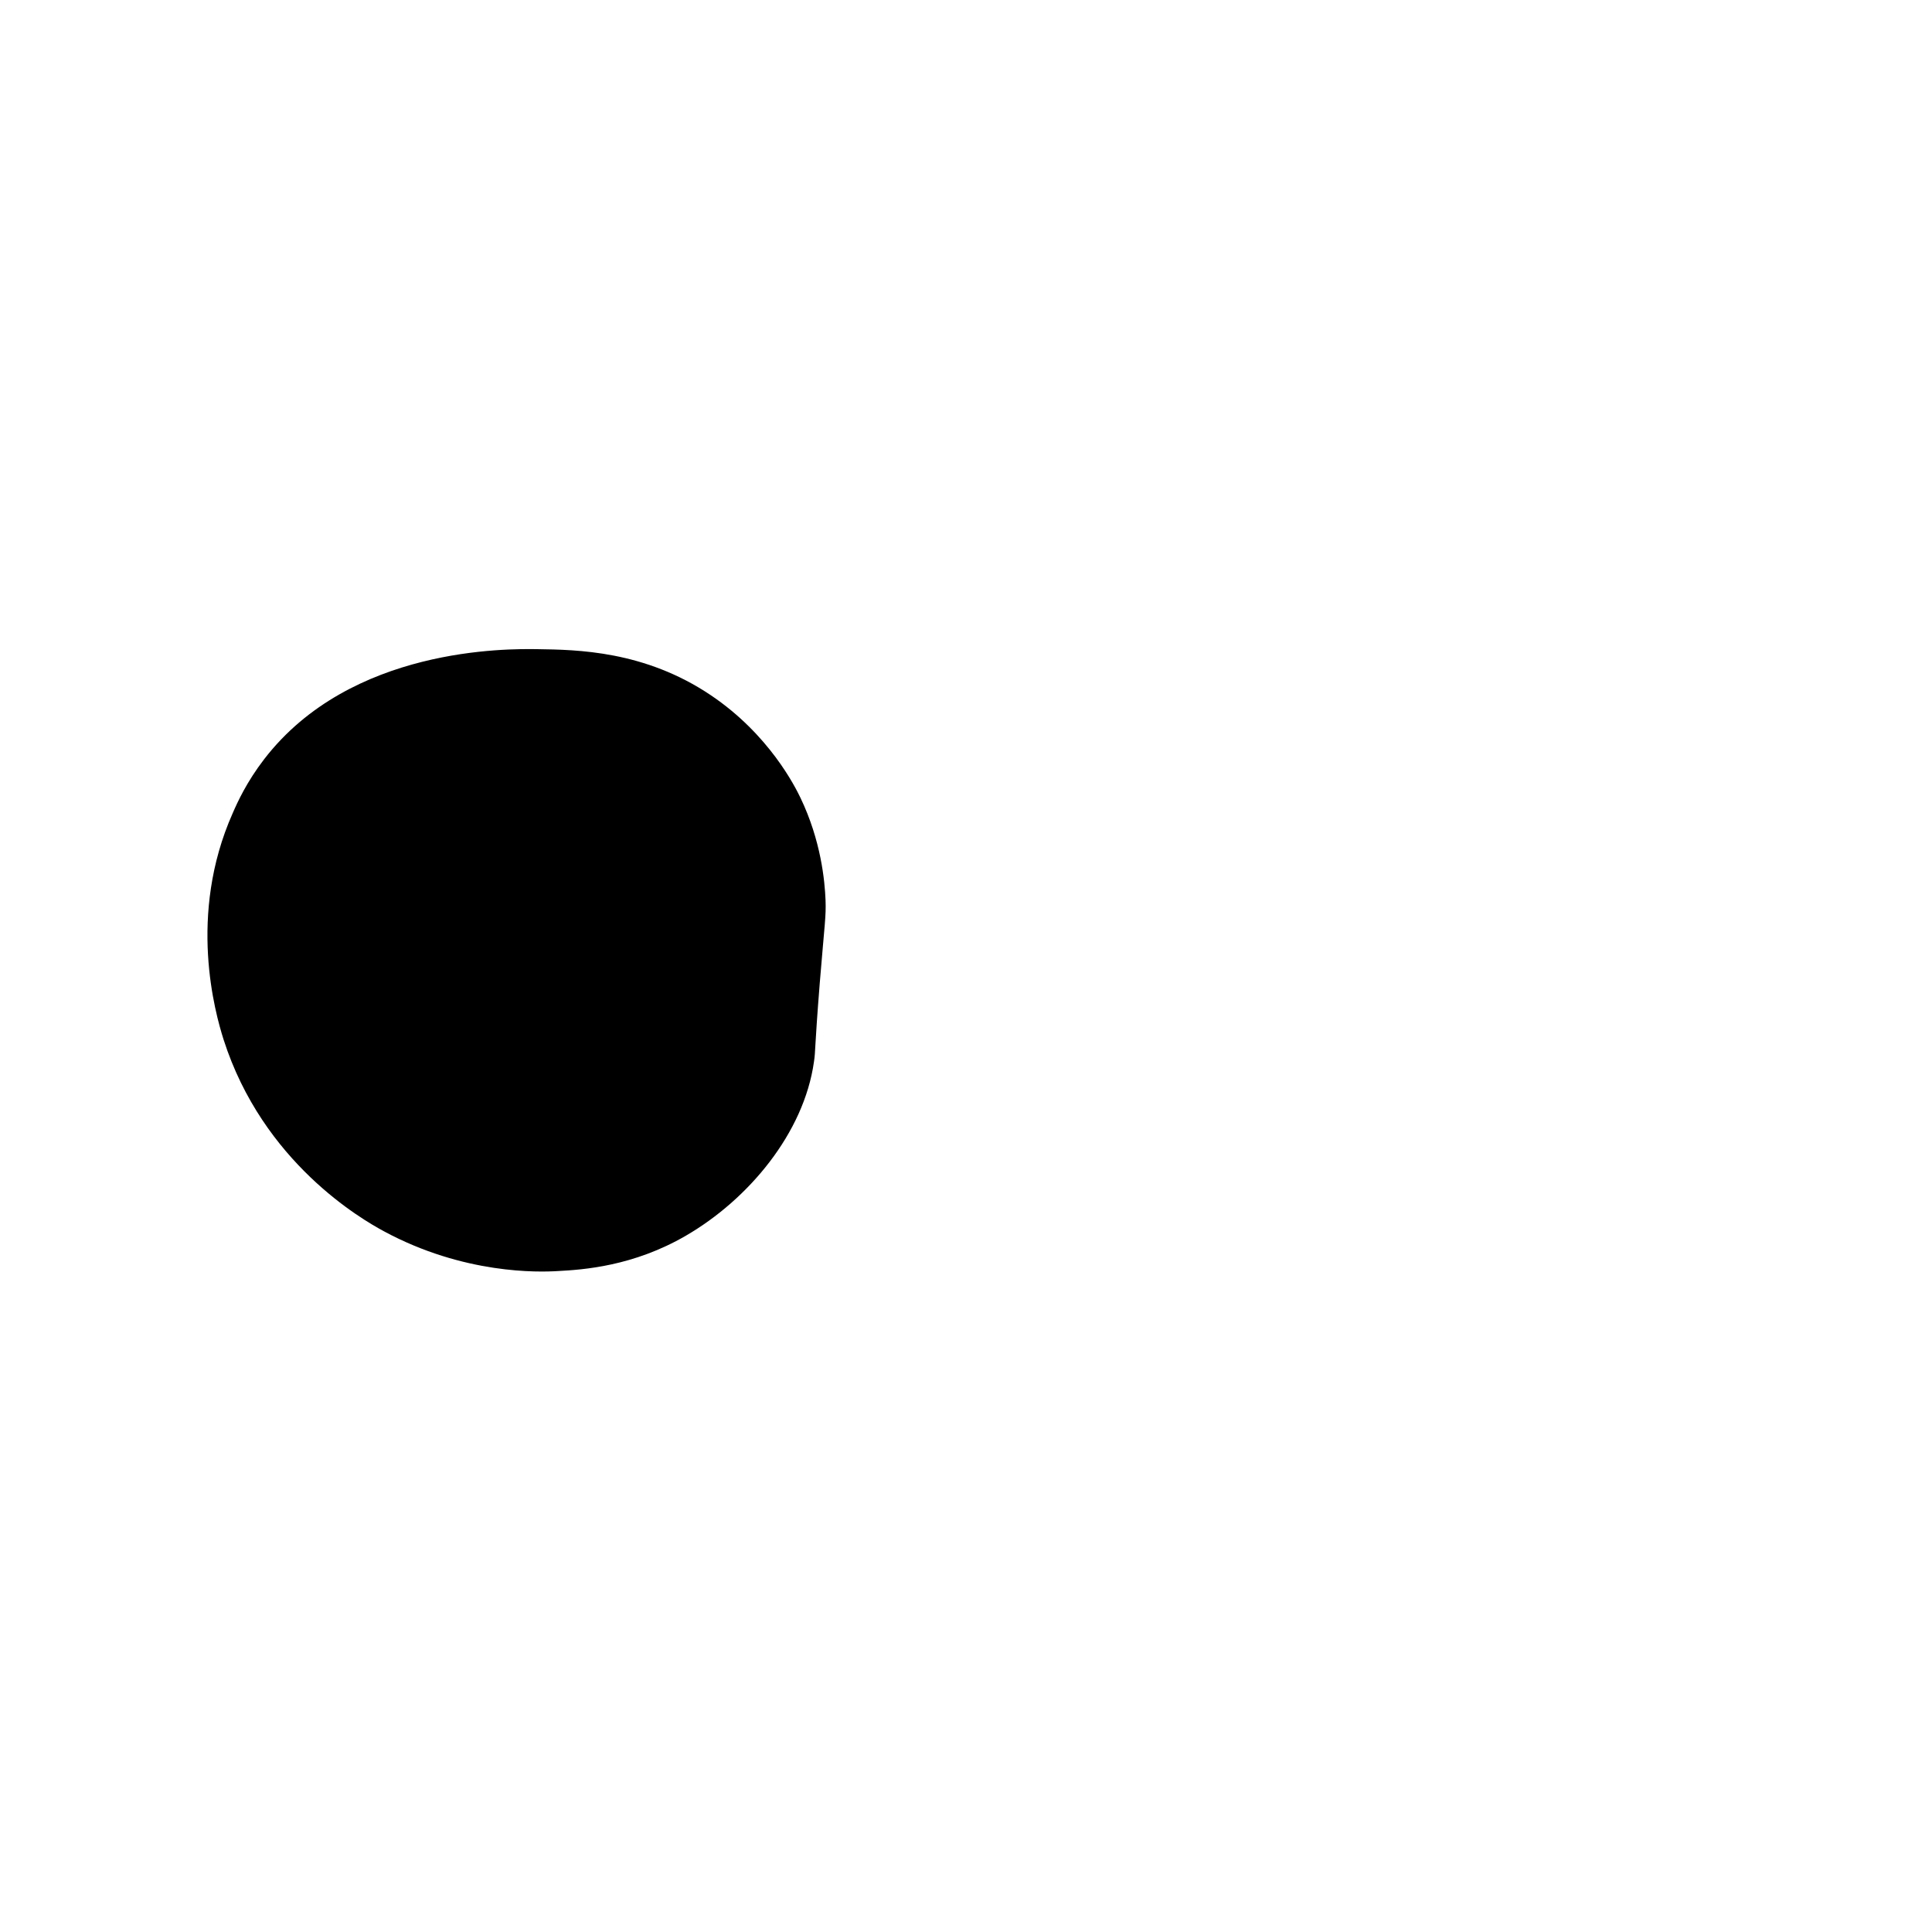
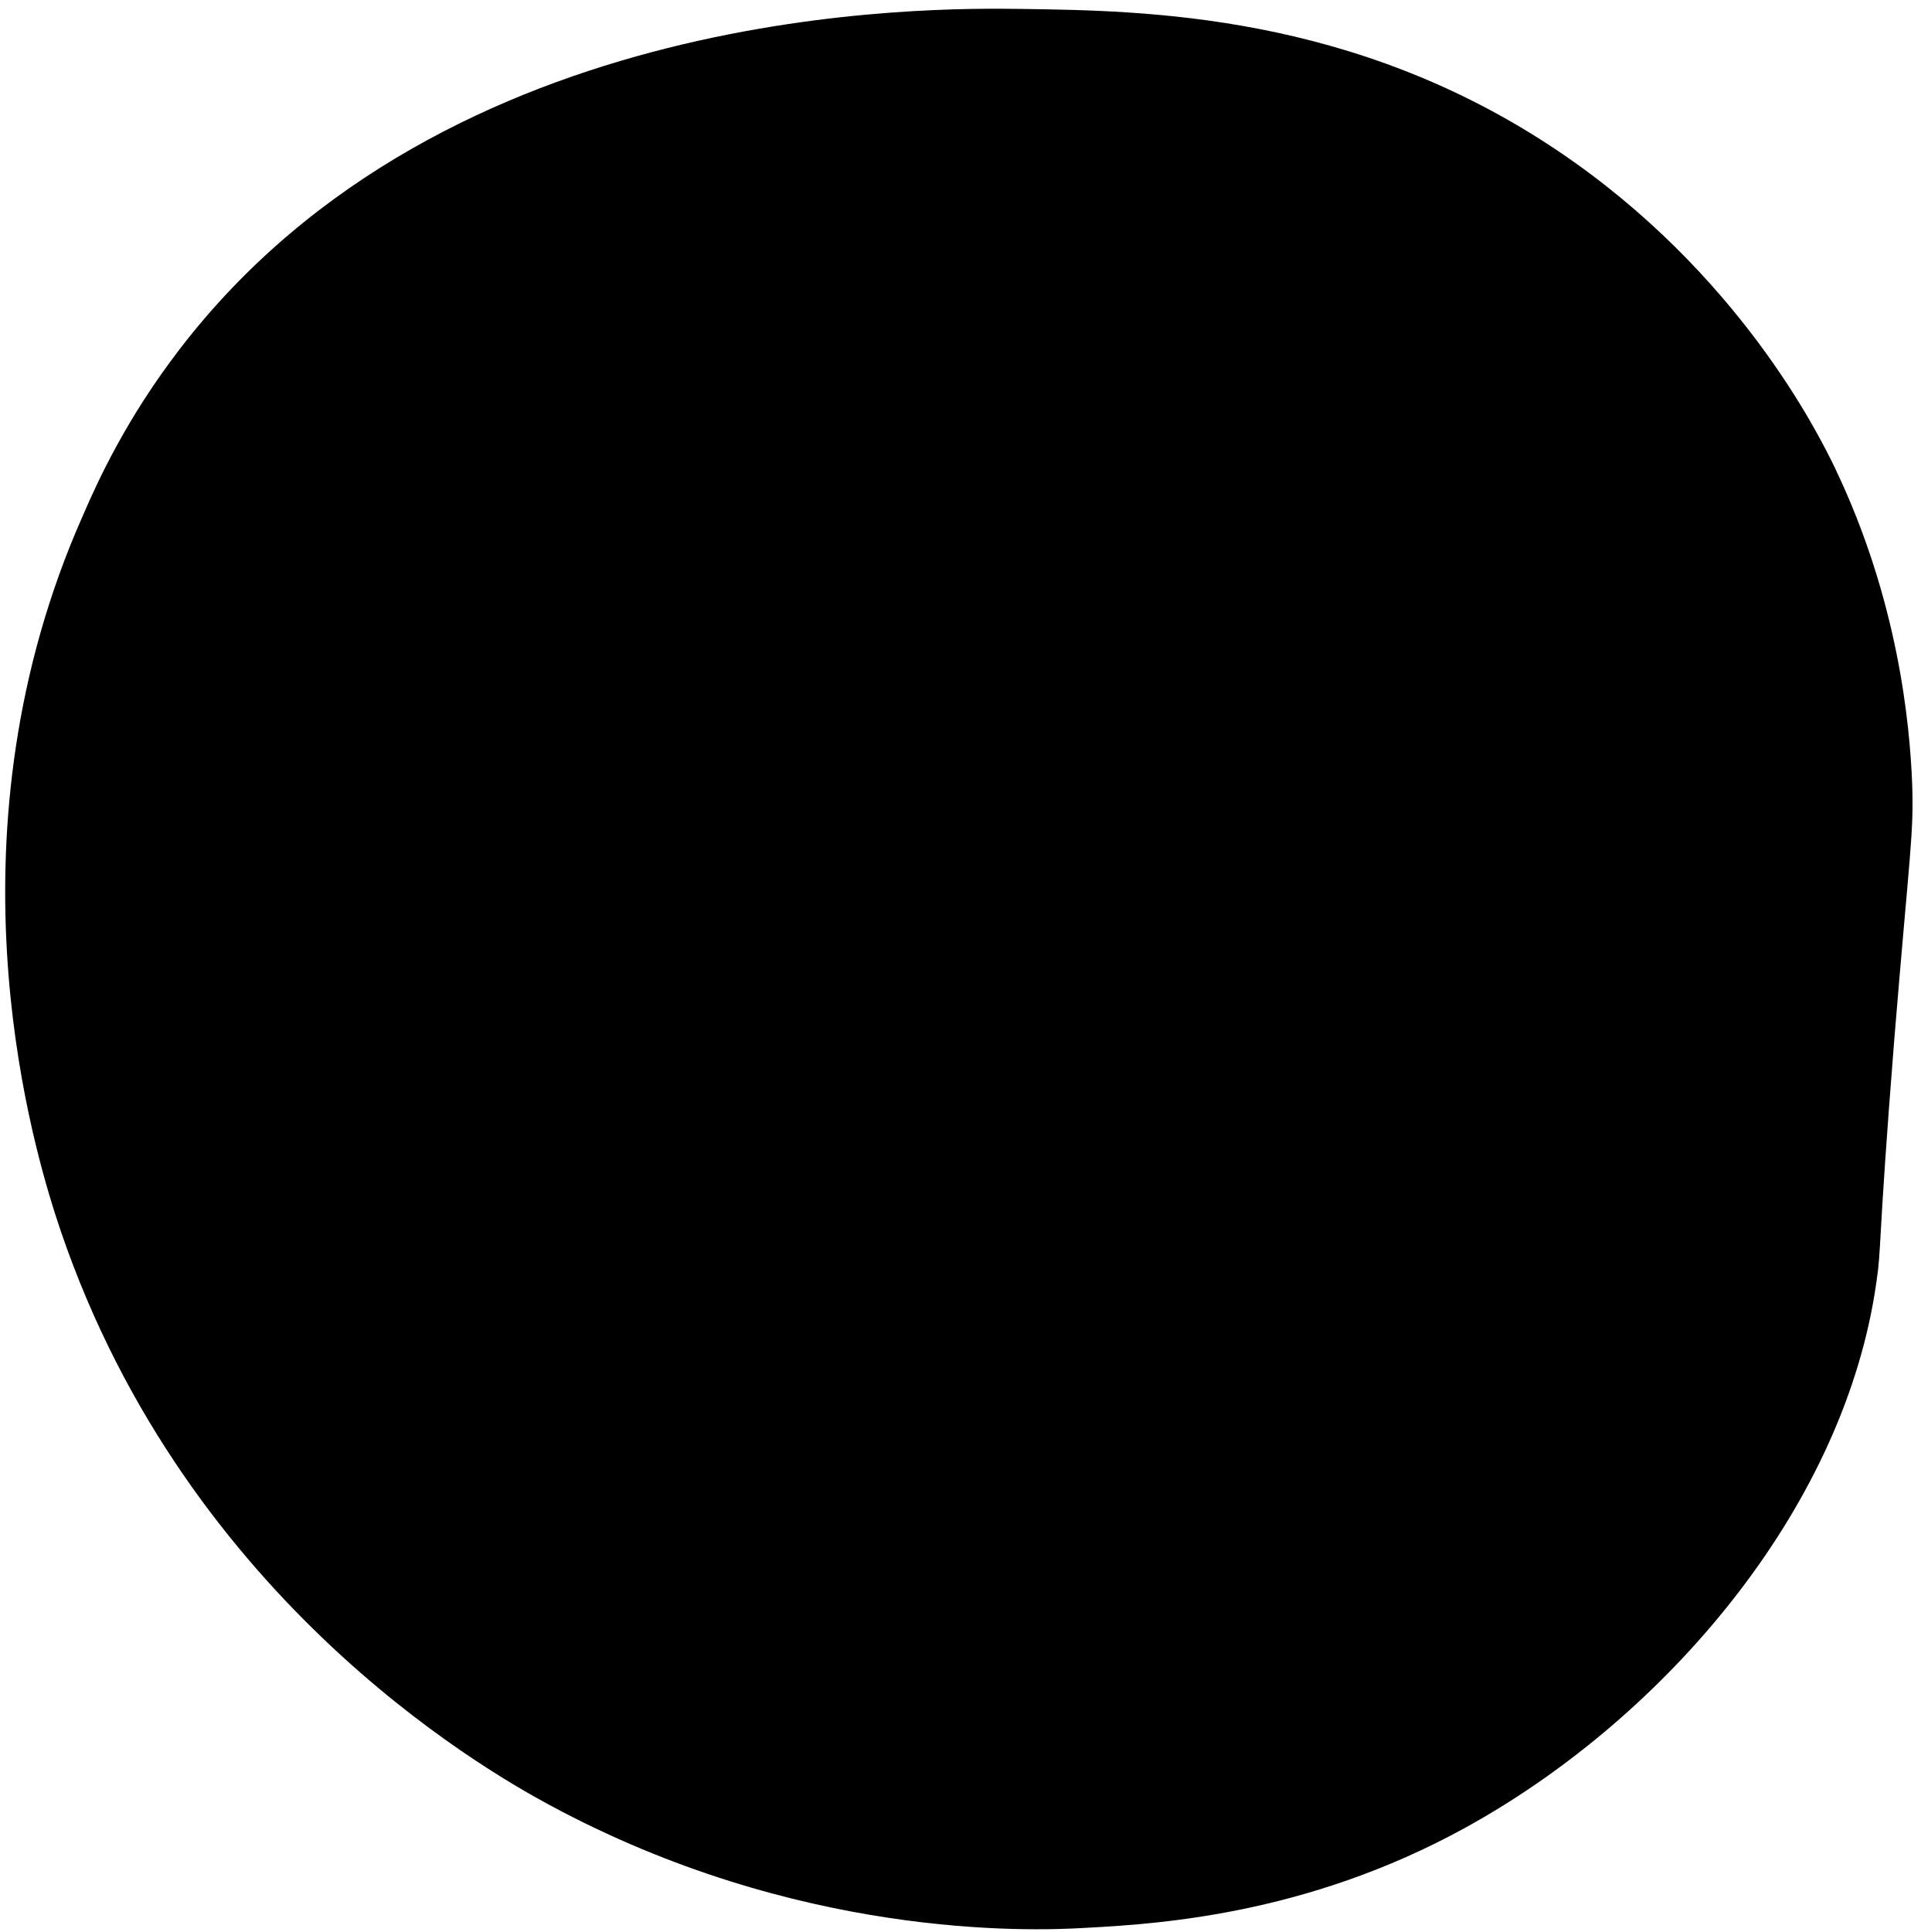
- <svg xmlns="http://www.w3.org/2000/svg" version="1.1" id="레이어_2" x="0px" y="0px" viewBox="0 0 1000 1000" style="enable-background:new 0 0 1000 1000;" xml:space="preserve">
-   <path d="M278,336c-15.1-0.2-96.5-1.3-141.3,57c-9,11.7-13.8,22.2-16.3,28c-23.4,52.7-9,103.4-4.7,117c20.4,63.8,71.7,93.2,83,99.3  c41.5,22.4,80.2,21.2,90,20.6c13.3-0.7,39.1-2.5,66.3-18.3c32.4-18.8,61.1-53.1,66.3-90c0.9-6,0.2-5.5,3-40.7  c2.6-31.7,3.3-34.4,3-43c-0.4-9.9-2.3-30.7-13-53c-2.8-5.8-16.2-32.7-46.3-53C333.6,336.7,298.5,336.3,278,336z" />
+ <svg xmlns="http://www.w3.org/2000/svg" version="1.1" id="레이어_2_1_" x="0px" y="0px" viewBox="0 0 322.2 324.1" style="enable-background:new 0 0 322.2 324.1;" xml:space="preserve">
+   <path d="M171.5,1.5C156.4,1.3,75,0.2,30.2,58.5c-9,11.7-13.8,22.2-16.3,28c-23.4,52.7-9,103.4-4.7,117c20.4,63.8,71.7,93.2,83,99.3  c41.5,22.4,80.2,21.2,90,20.6c13.3-0.7,39.1-2.5,66.3-18.3c32.4-18.8,61.1-53.1,66.3-90c0.9-6,0.2-5.5,3-40.7  c2.6-31.7,3.3-34.4,3-43c-0.4-9.9-2.3-30.7-13-53c-2.8-5.8-16.2-32.7-46.3-53C227.1,2.2,192,1.8,171.5,1.5z" />
</svg>
